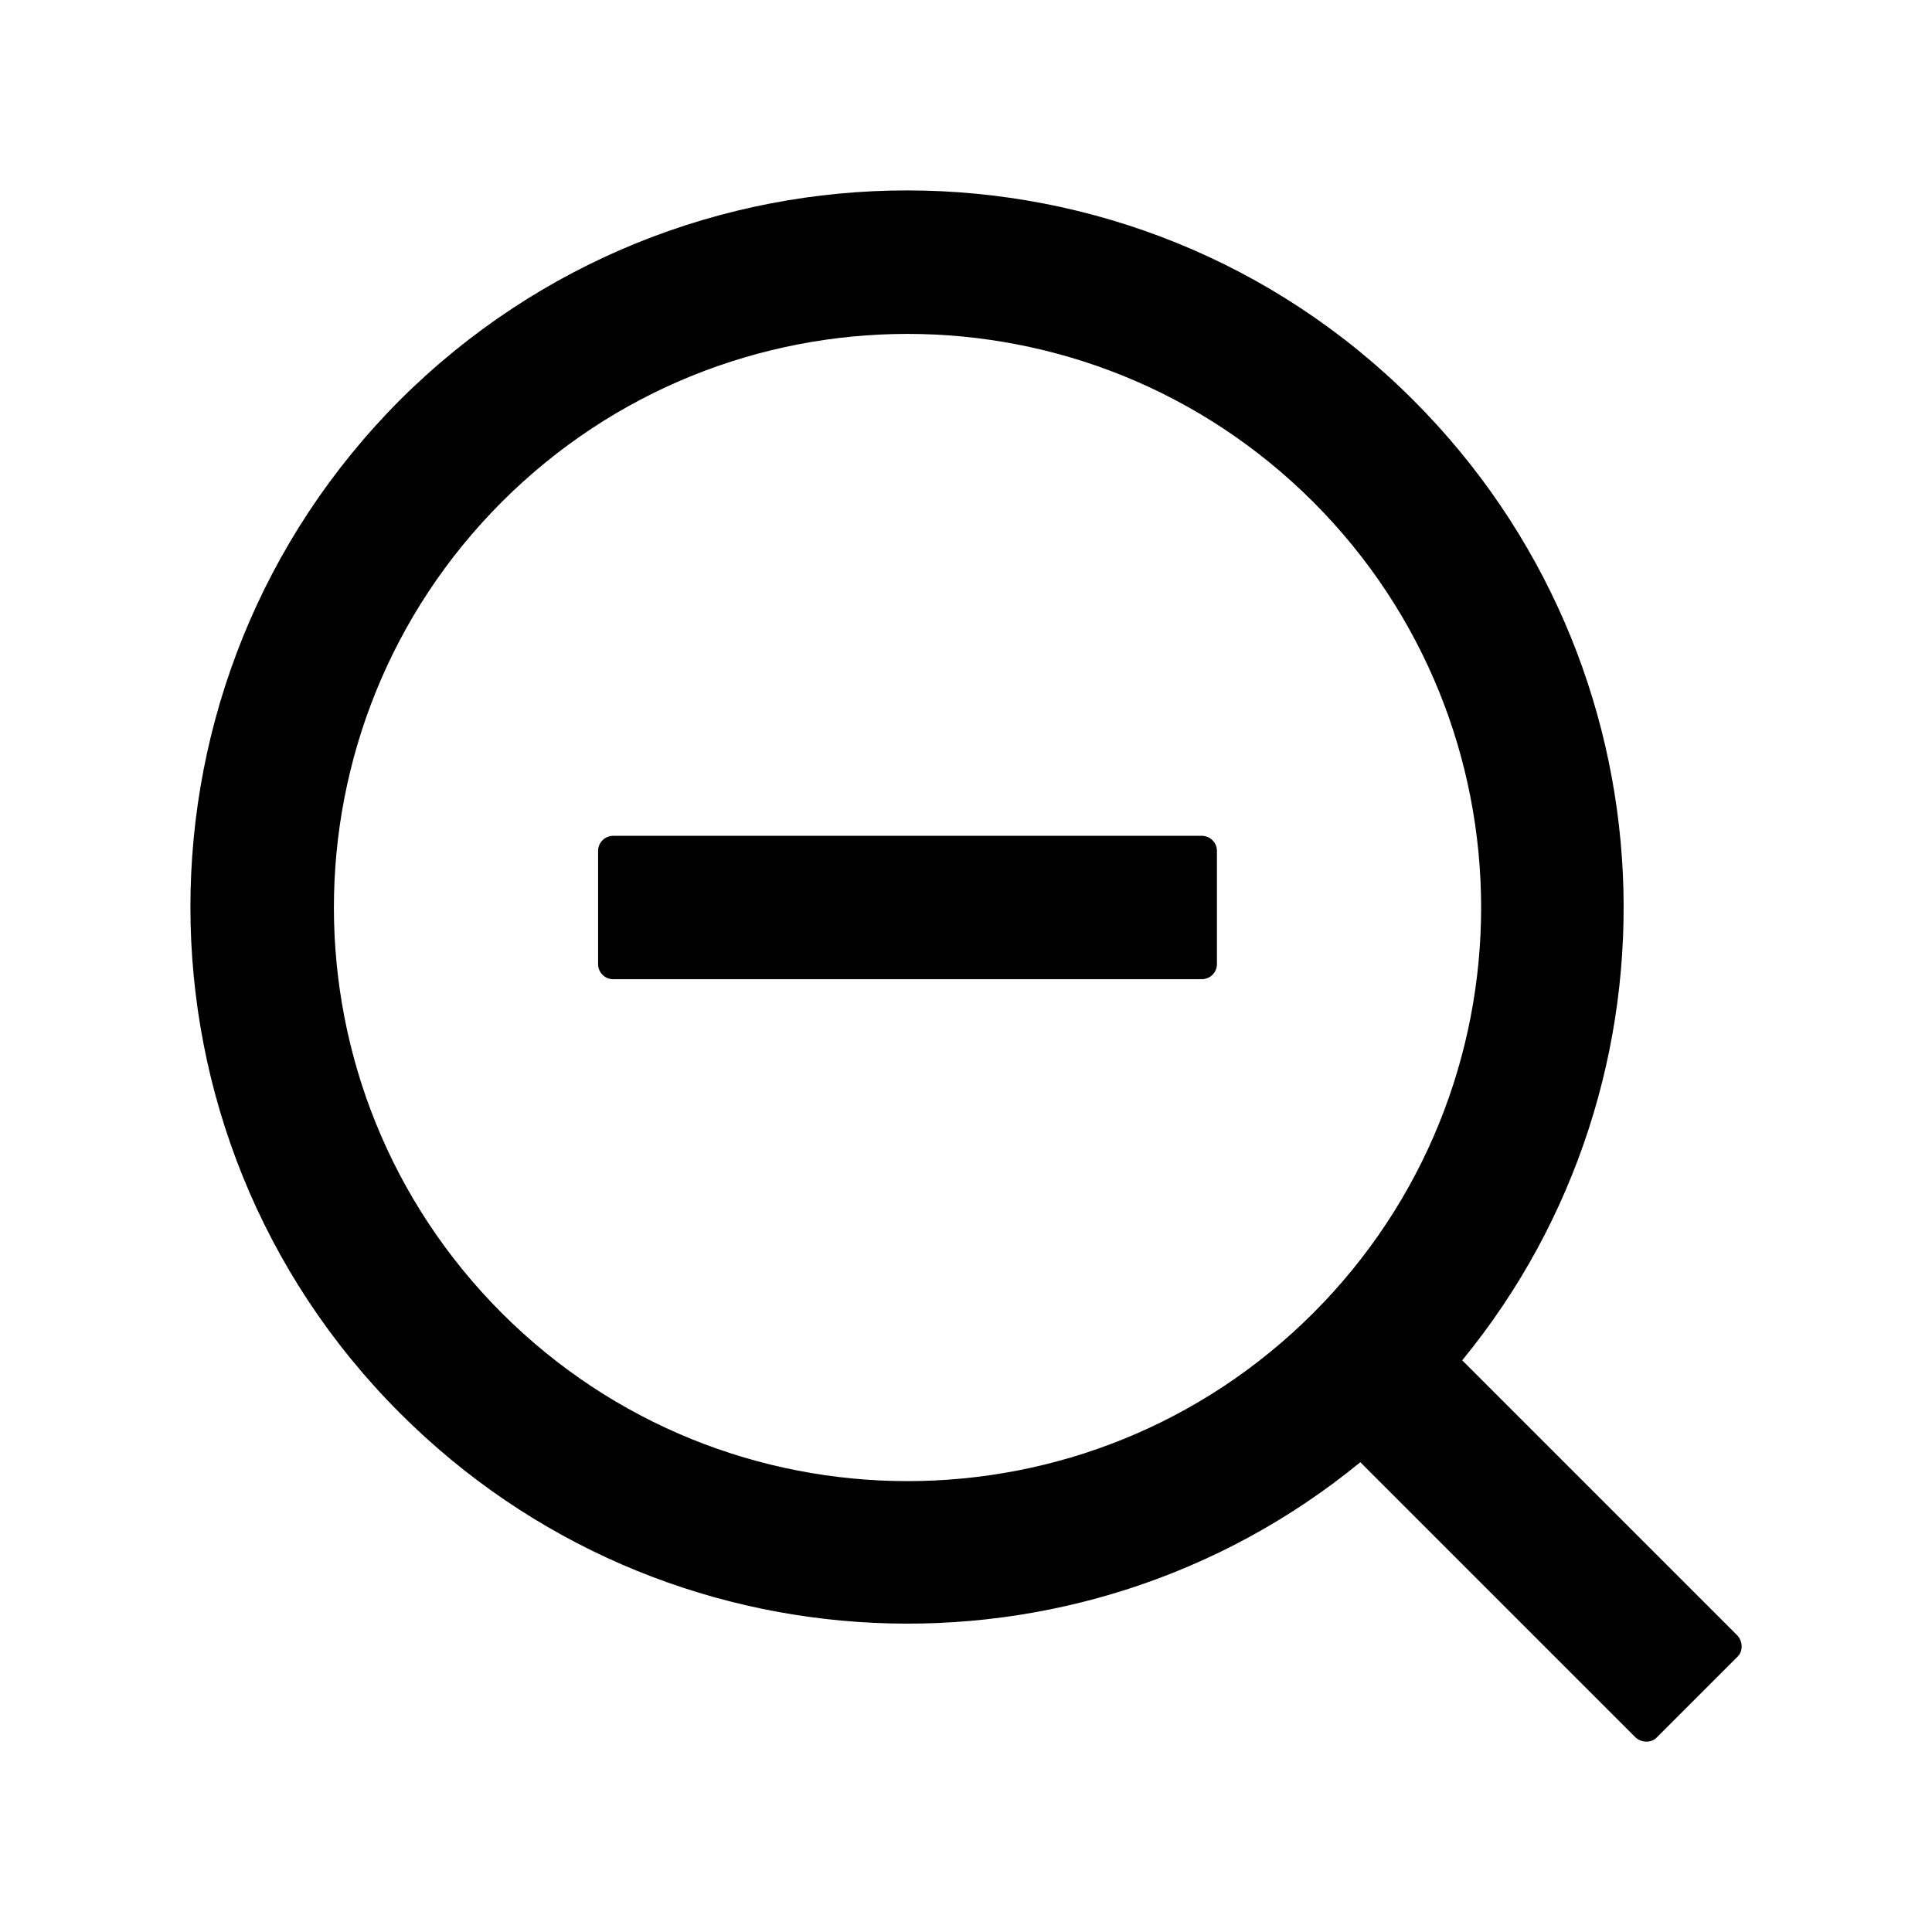
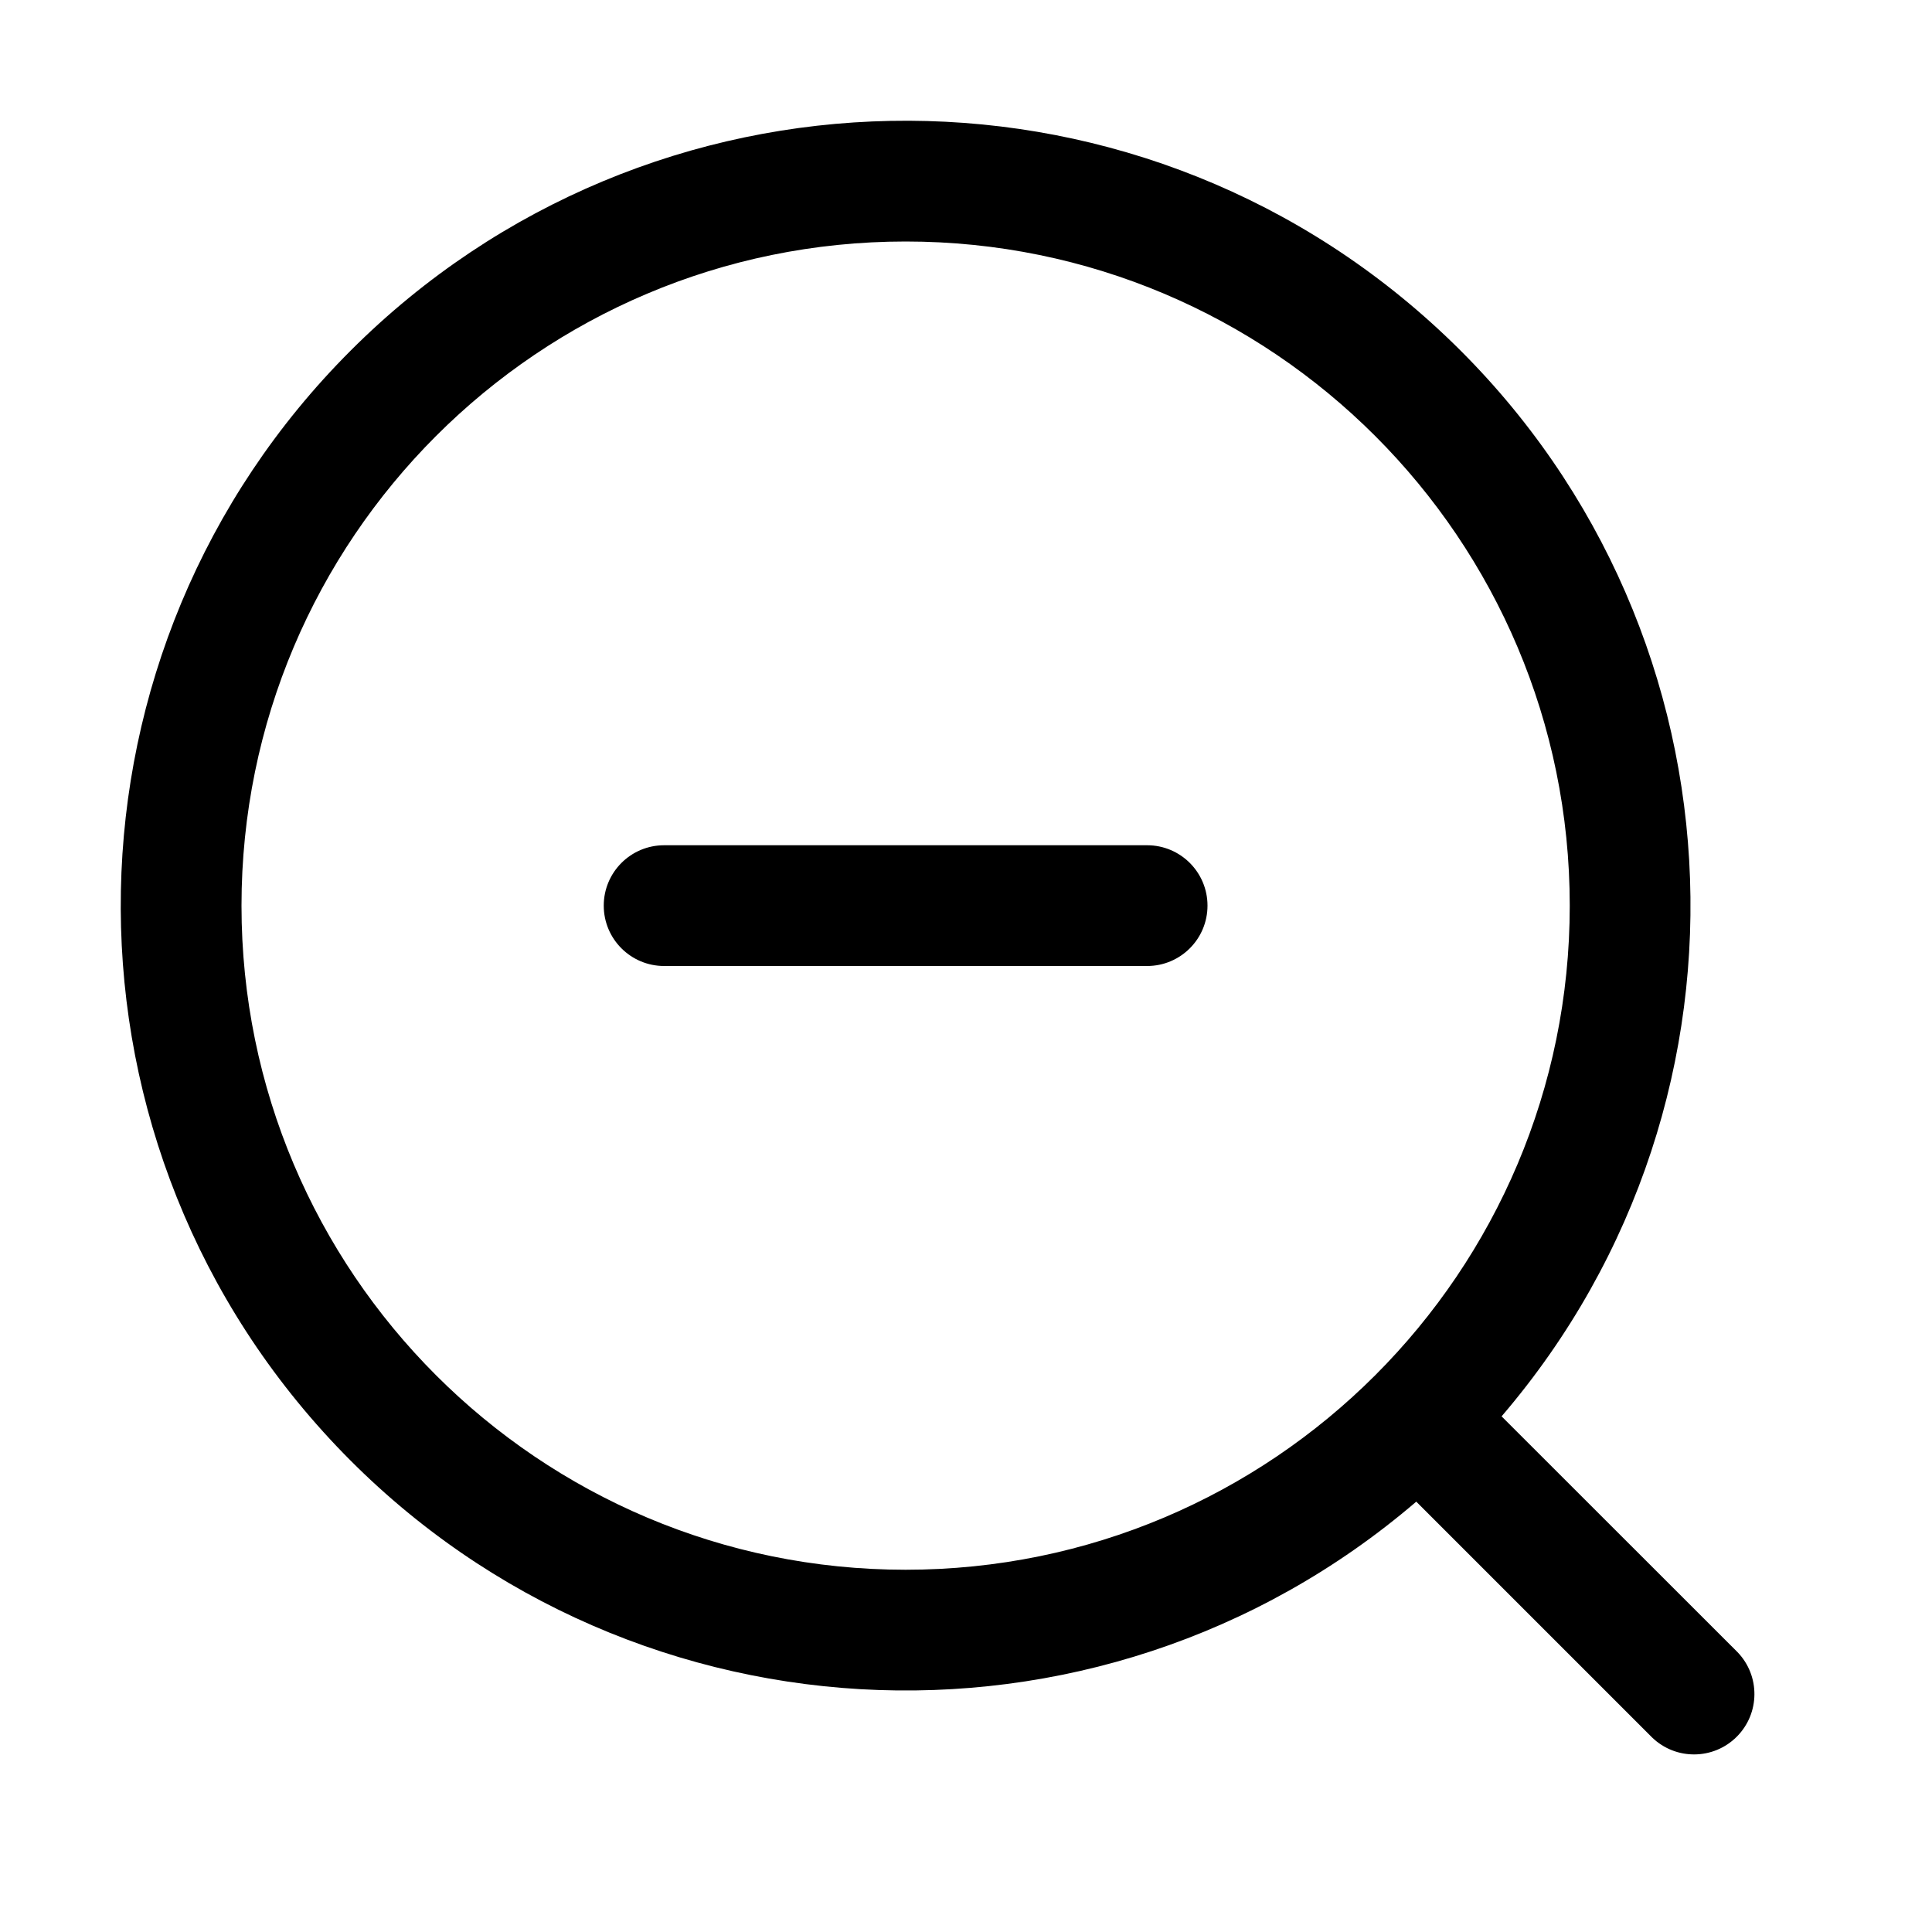
- <svg xmlns="http://www.w3.org/2000/svg" class="icon" viewBox="0 0 1024 1024">
-   <path d="M637 443H325c-4.4 0-8 3.6-8 8v60c0 4.4 3.6 8 8 8h312c4.4 0 8-3.6 8-8v-60c0-4.4-3.6-8-8-8zm284 424L775 721c122.1-148.9 113.6-369.5-26-509-148-148.1-388.4-148.1-537 0-148.1 148.6-148.1 389 0 537 139.5 139.6 360.1 148.1 509 26l146 146c3.2 2.8 8.3 2.8 11 0l43-43c2.8-2.7 2.8-7.8 0-11zM696 696c-118.8 118.7-311.2 118.7-430 0-118.7-118.8-118.7-311.2 0-430 118.8-118.7 311.2-118.7 430 0 118.7 118.8 118.7 311.2 0 430z" />
+ <svg xmlns="http://www.w3.org/2000/svg" viewBox="0 0 1024 1024">
+   <path fill="currentColor" d="m795.904 750.72 124.992 124.928a32 32 0 0 1-45.248 45.248L750.656 795.904a416 416 0 1 1 45.248-45.248zM480 832a352 352 0 1 0 0-704 352 352 0 0 0 0 704M352 448h256a32 32 0 0 1 0 64H352a32 32 0 0 1 0-64" />
</svg>
